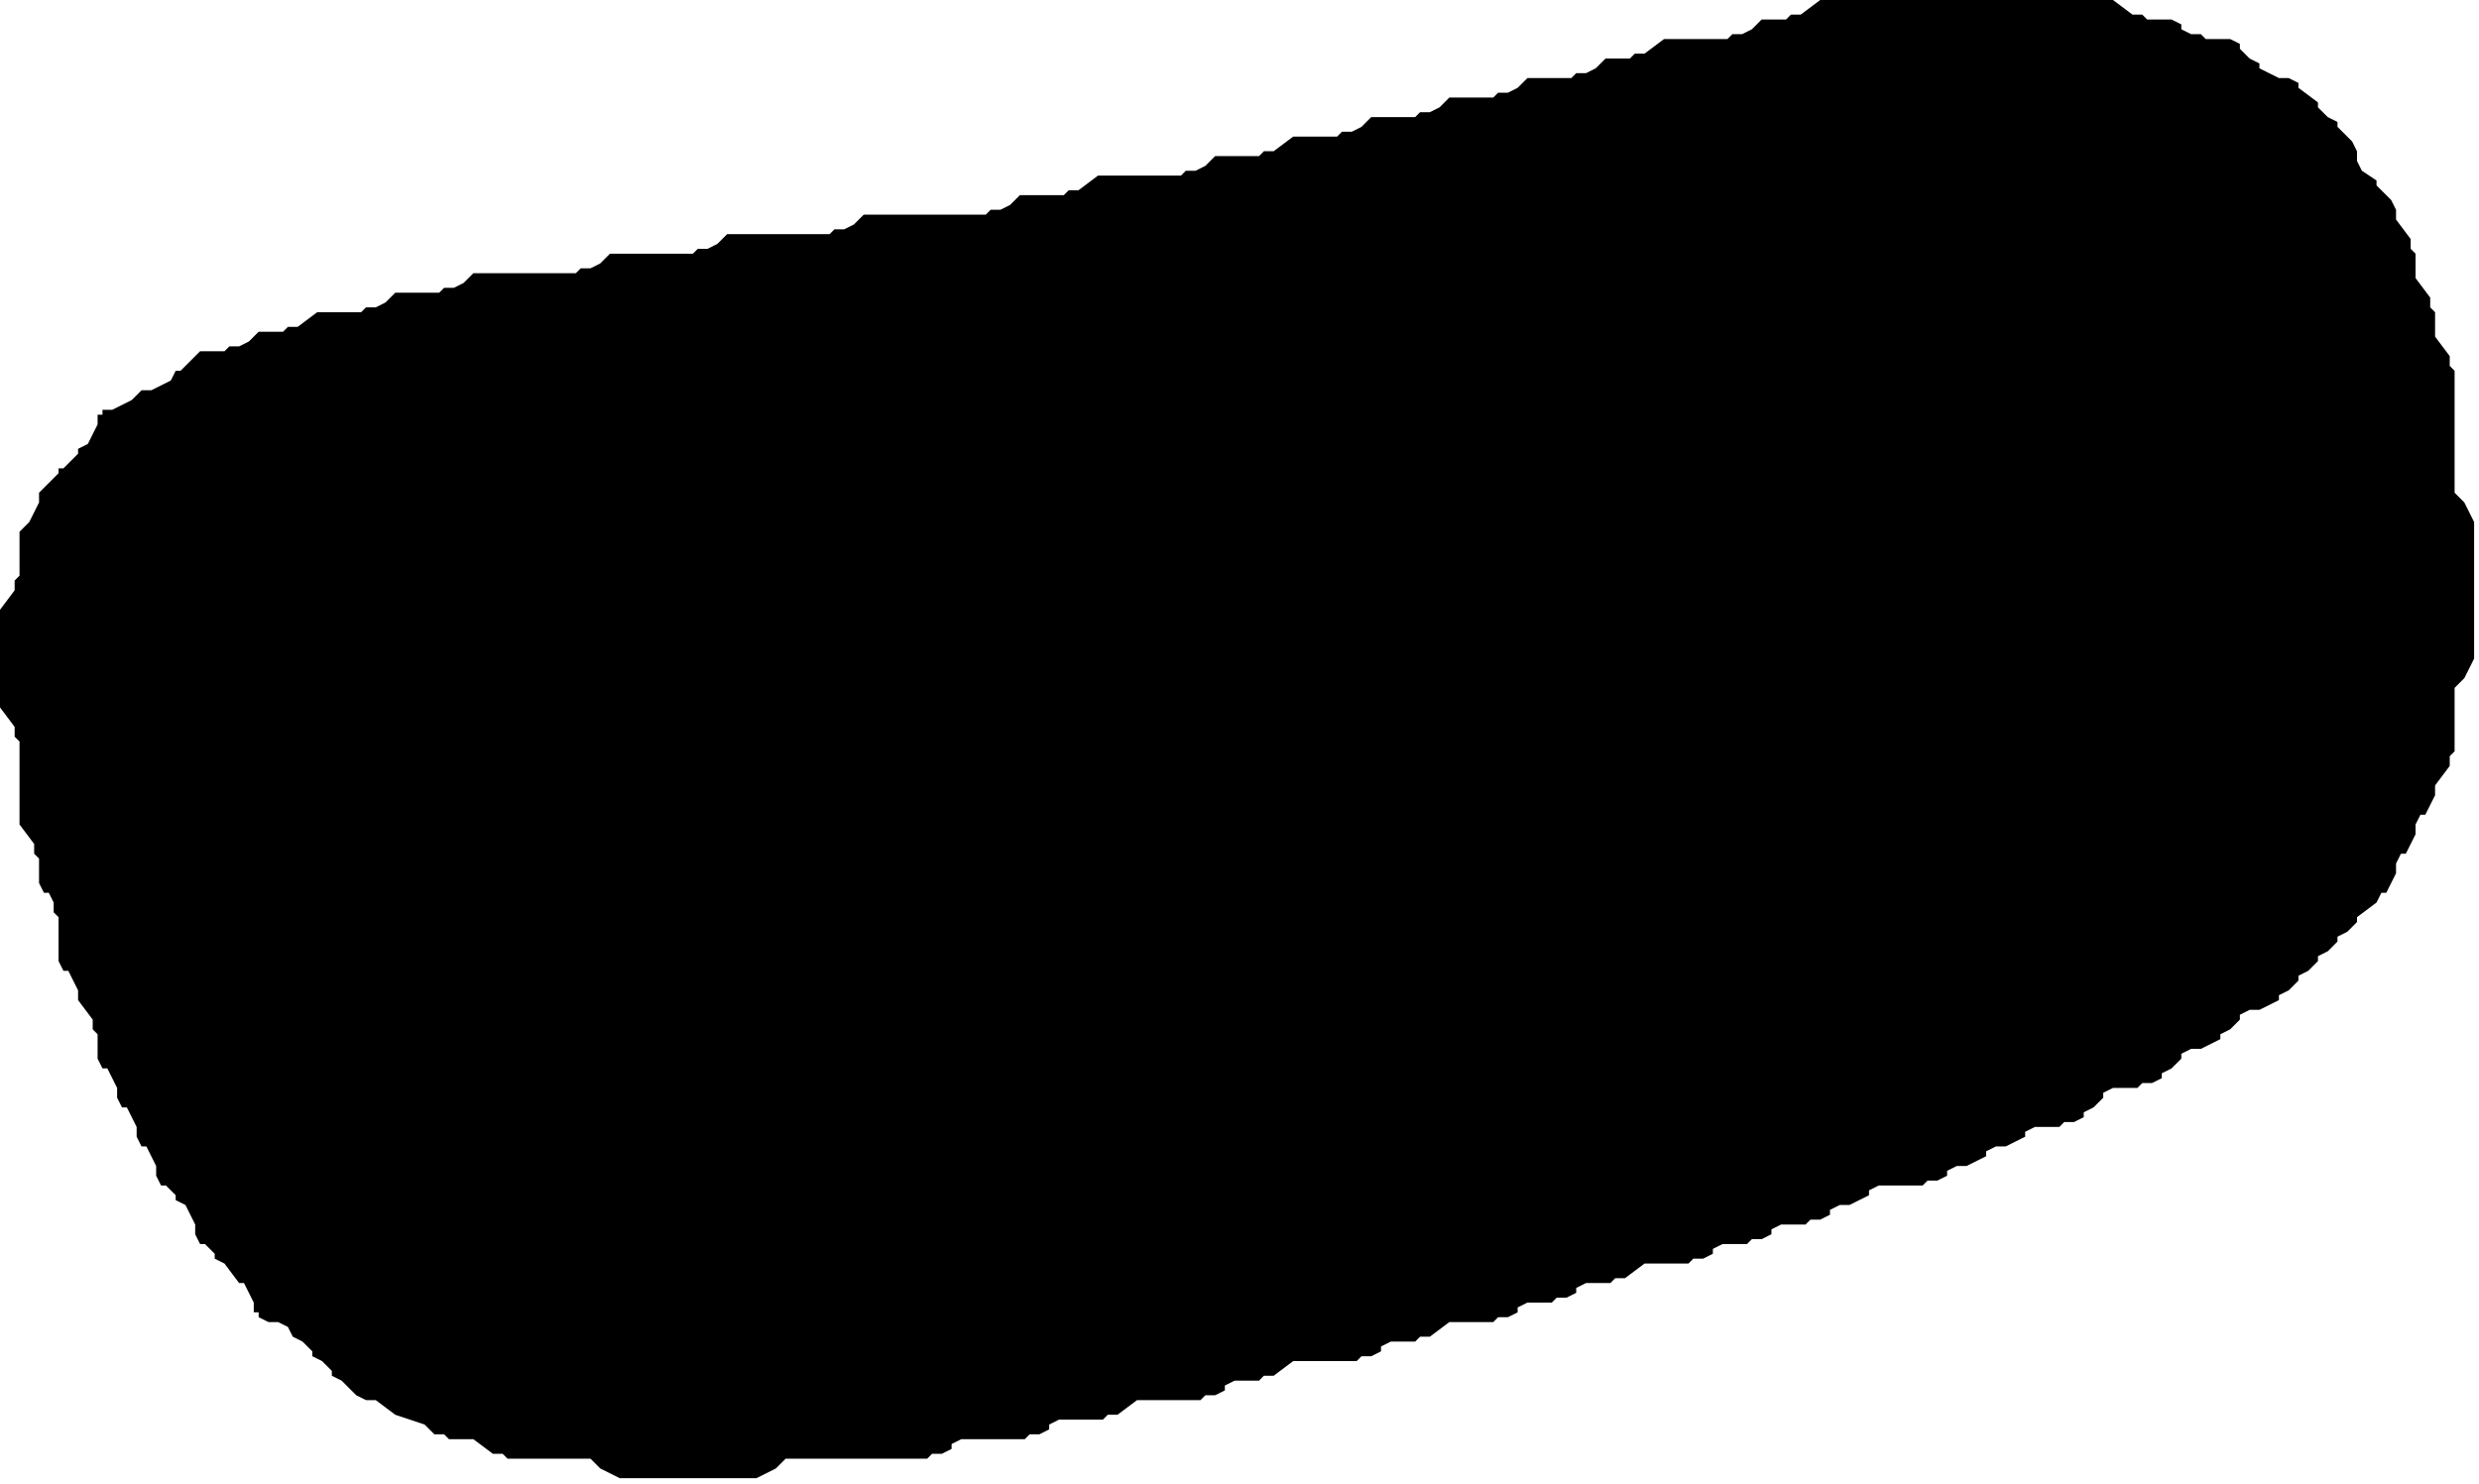
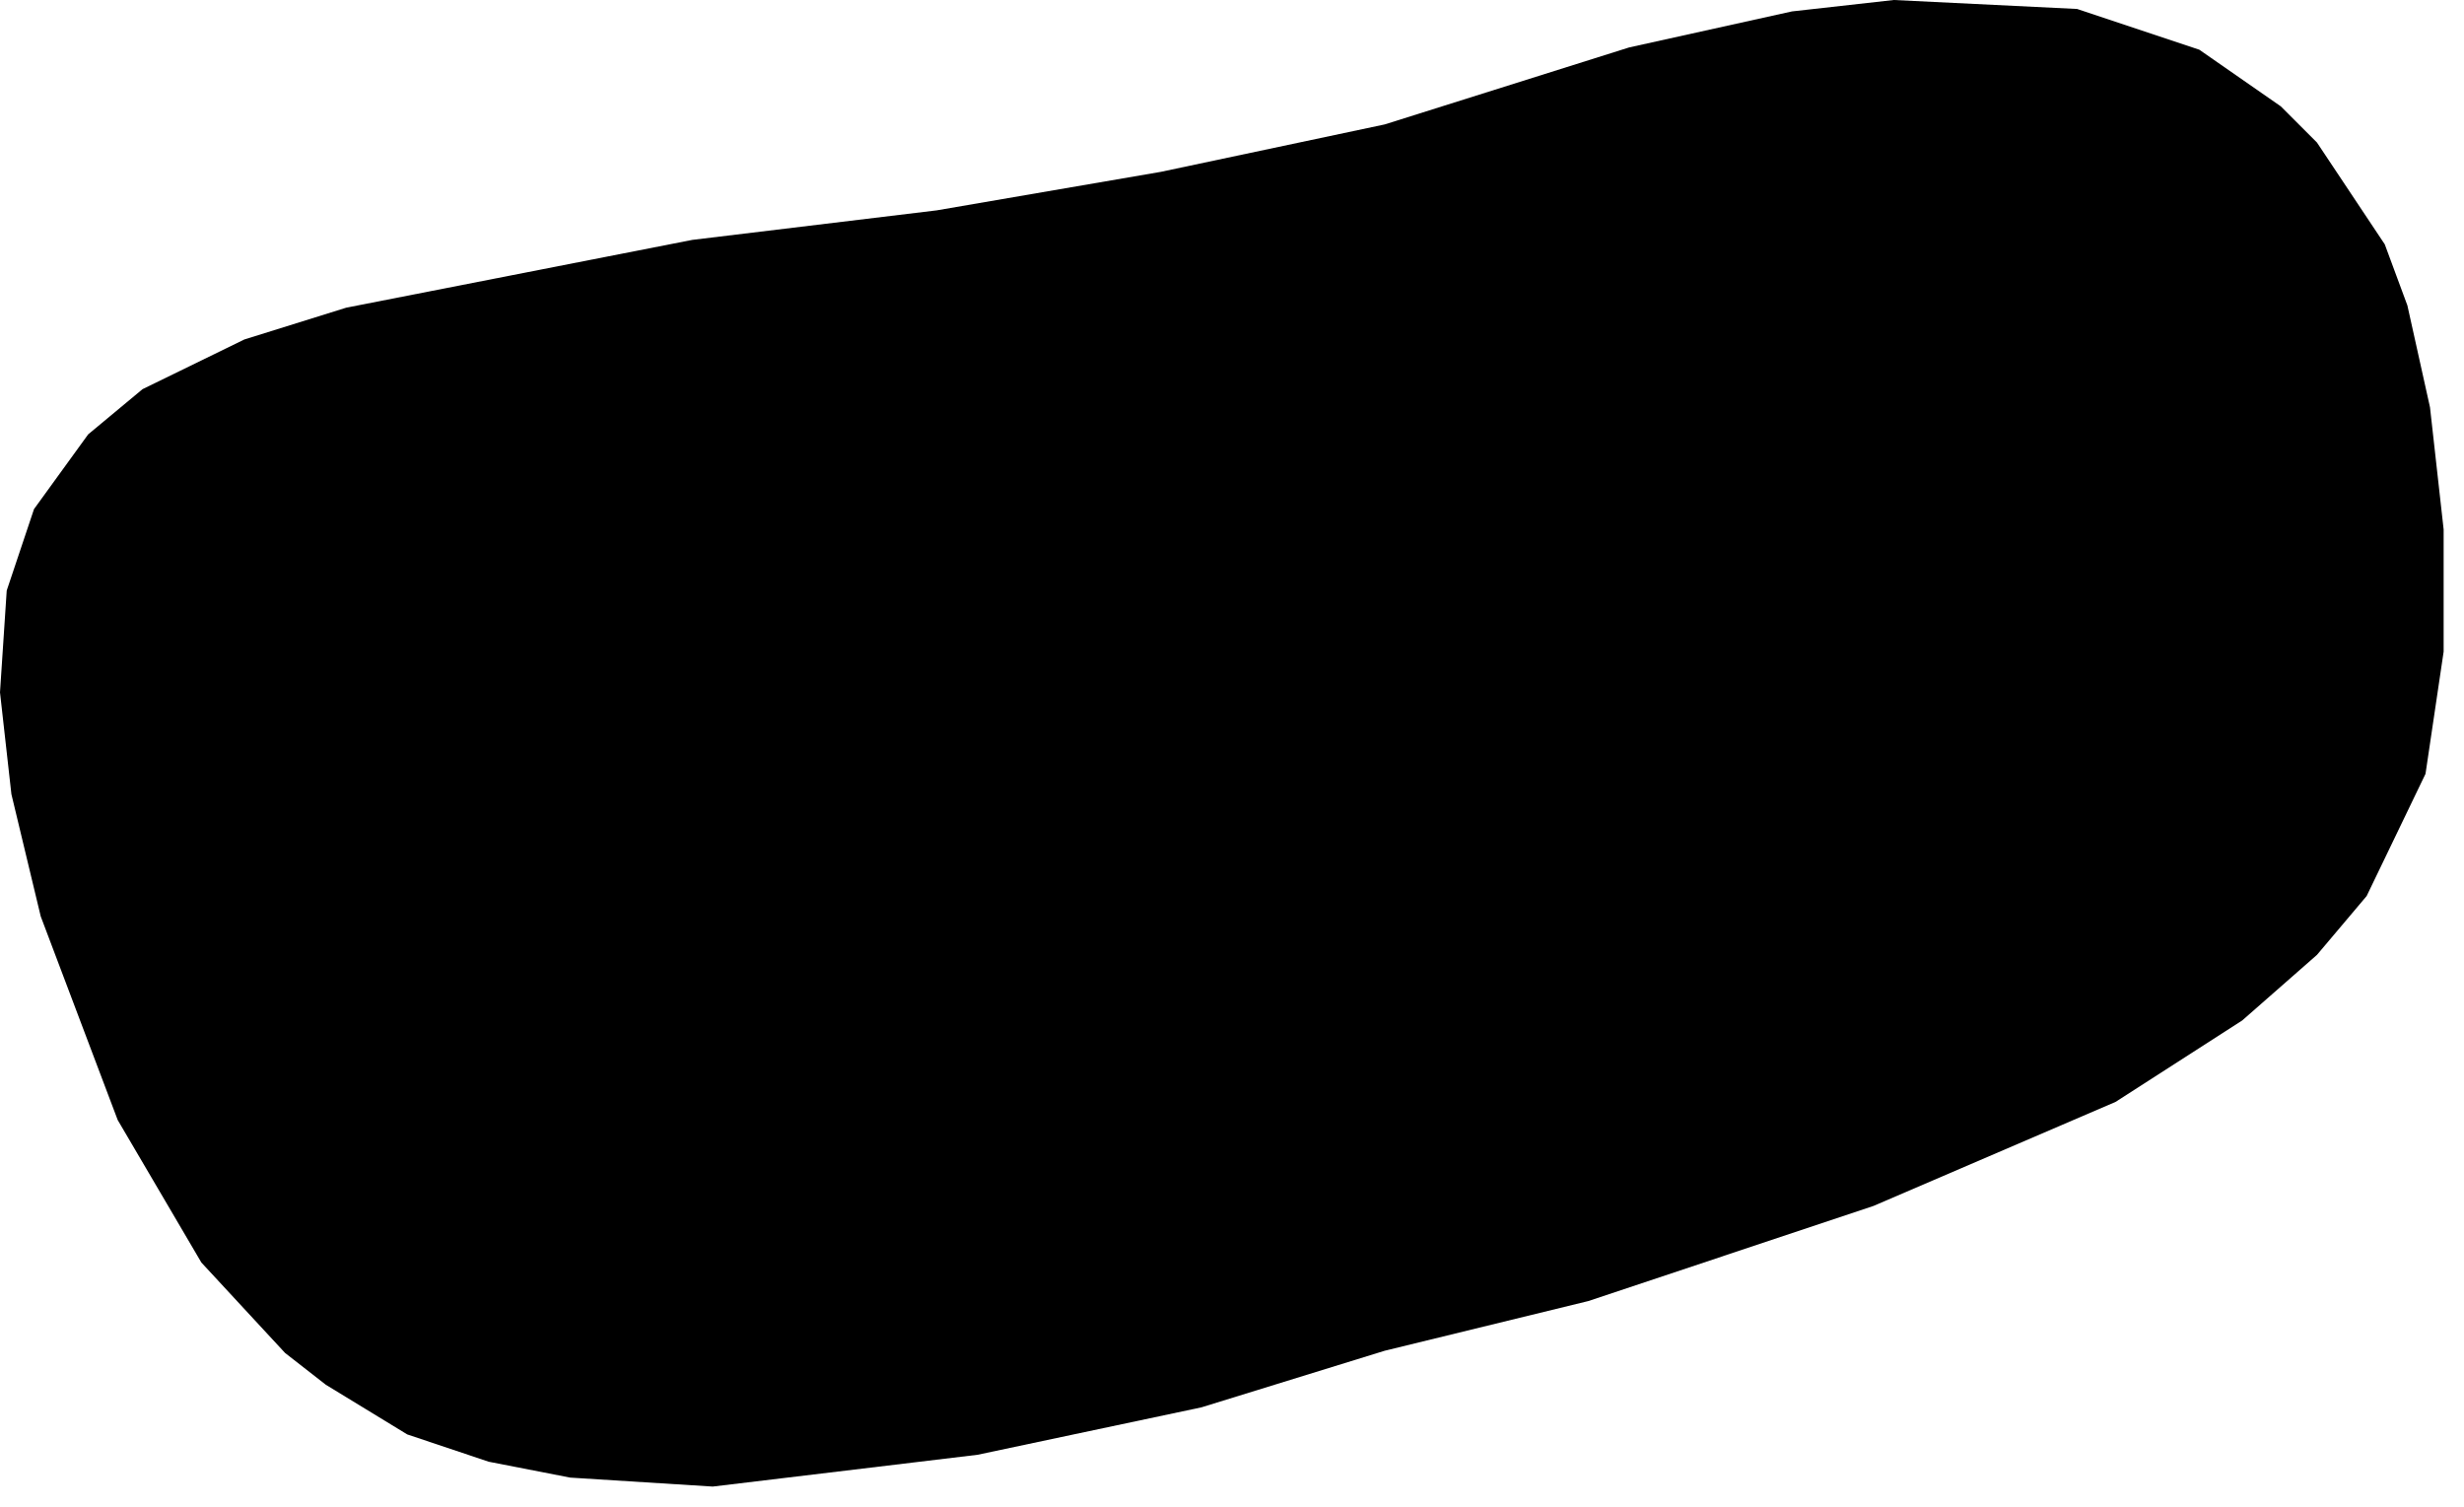
- <svg xmlns="http://www.w3.org/2000/svg" viewBox="0 0 508 304" width="100%" height="100%">
-   <path d="M 490.0 41.0 L 487.0 38.0 L 487.0 37.0 L 484.0 35.0 L 483.0 33.0 L 483.0 31.0 L 482.0 29.0 L 479.0 26.0 L 479.0 25.0 L 477.0 24.0 L 475.0 22.0 L 475.0 21.0 L 471.0 18.0 L 471.0 17.0 L 469.0 16.0 L 467.0 16.0 L 463.0 14.0 L 463.0 13.0 L 461.0 12.0 L 459.0 10.0 L 459.0 9.0 L 457.0 8.0 L 452.0 8.0 L 451.0 7.0 L 449.0 7.0 L 447.0 6.0 L 447.0 5.0 L 445.0 4.0 L 440.0 4.0 L 439.0 3.0 L 437.0 3.0 L 433.0 0.0 L 373.0 0.0 L 369.0 3.0 L 367.0 3.0 L 366.0 4.0 L 361.0 4.0 L 359.0 6.0 L 357.0 7.0 L 355.0 7.0 L 354.0 8.0 L 341.0 8.0 L 337.0 11.0 L 335.0 11.0 L 334.0 12.0 L 329.0 12.0 L 327.0 14.0 L 325.0 15.0 L 323.0 15.0 L 322.0 16.0 L 313.0 16.0 L 311.0 18.0 L 309.0 19.0 L 307.0 19.0 L 306.0 20.0 L 297.0 20.0 L 295.0 22.0 L 293.0 23.0 L 291.0 23.0 L 290.0 24.0 L 281.0 24.0 L 279.0 26.0 L 277.0 27.0 L 275.0 27.0 L 274.0 28.0 L 265.0 28.0 L 261.0 31.0 L 259.0 31.0 L 258.0 32.0 L 249.0 32.0 L 247.0 34.0 L 245.0 35.0 L 243.0 35.0 L 242.0 36.0 L 225.0 36.0 L 221.0 39.0 L 219.0 39.0 L 218.0 40.0 L 209.0 40.0 L 207.0 42.0 L 205.0 43.0 L 203.0 43.0 L 202.0 44.0 L 177.0 44.0 L 175.0 46.0 L 173.0 47.0 L 171.0 47.0 L 170.0 48.0 L 149.0 48.0 L 147.0 50.0 L 145.0 51.0 L 143.0 51.0 L 142.0 52.0 L 125.0 52.0 L 123.0 54.0 L 121.0 55.0 L 119.0 55.0 L 118.0 56.0 L 97.0 56.0 L 95.0 58.0 L 93.0 59.0 L 91.0 59.0 L 90.0 60.0 L 81.0 60.0 L 79.0 62.0 L 77.0 63.0 L 75.0 63.0 L 74.0 64.0 L 65.0 64.0 L 61.0 67.0 L 59.0 67.0 L 58.0 68.0 L 53.0 68.0 L 51.0 70.0 L 49.0 71.0 L 47.0 71.0 L 46.0 72.0 L 41.0 72.0 L 37.0 76.0 L 36.0 76.0 L 35.0 78.0 L 31.0 80.0 L 29.0 80.0 L 27.0 82.0 L 23.0 84.0 L 21.0 84.0 L 21.0 85.0 L 20.0 85.0 L 20.0 87.0 L 18.0 91.0 L 16.0 92.0 L 16.0 93.0 L 13.0 96.0 L 12.0 96.0 L 12.0 97.0 L 8.0 101.0 L 8.0 103.0 L 6.0 107.0 L 4.0 109.0 L 4.0 118.0 L 3.0 119.0 L 3.0 121.0 L 0.0 125.0 L 0.0 145.0 L 3.0 149.0 L 3.0 151.0 L 4.0 152.0 L 4.0 169.0 L 7.0 173.0 L 7.0 175.0 L 8.0 176.0 L 8.0 181.0 L 9.0 183.0 L 10.0 183.0 L 11.0 185.0 L 11.0 187.0 L 12.0 188.0 L 12.0 197.0 L 13.0 199.0 L 14.0 199.0 L 16.0 203.0 L 16.0 205.0 L 19.0 209.0 L 19.0 211.0 L 20.0 212.0 L 20.0 217.0 L 21.0 219.0 L 22.0 219.0 L 24.0 223.0 L 24.0 225.0 L 25.0 227.0 L 26.0 227.0 L 28.0 231.0 L 28.0 233.0 L 29.0 235.0 L 30.0 235.0 L 32.0 239.0 L 32.0 241.0 L 33.0 243.0 L 34.0 243.0 L 36.0 245.0 L 36.0 246.0 L 38.0 247.0 L 40.0 251.0 L 40.0 253.0 L 41.0 255.0 L 42.0 255.0 L 44.0 257.0 L 44.0 258.0 L 46.0 259.0 L 49.0 263.0 L 50.0 263.0 L 52.0 267.0 L 52.0 269.0 L 53.0 269.0 L 53.0 270.0 L 55.0 271.0 L 57.0 271.0 L 59.0 272.0 L 60.0 274.0 L 62.0 275.0 L 64.0 277.0 L 64.0 278.0 L 66.0 279.0 L 68.0 281.0 L 68.0 282.0 L 70.0 283.0 L 73.0 286.0 L 75.0 287.0 L 77.0 287.0 L 81.0 290.0 L 87.0 292.0 L 89.0 294.0 L 91.0 294.0 L 92.0 295.0 L 97.0 295.0 L 101.0 298.0 L 103.0 298.0 L 104.0 299.0 L 121.0 299.0 L 123.0 301.0 L 127.0 303.0 L 155.0 303.0 L 159.0 301.0 L 161.0 299.0 L 190.0 299.0 L 191.0 298.0 L 193.0 298.0 L 195.0 297.0 L 195.0 296.0 L 197.0 295.0 L 210.0 295.0 L 211.0 294.0 L 213.0 294.0 L 215.0 293.0 L 215.0 292.0 L 217.0 291.0 L 226.0 291.0 L 227.0 290.0 L 229.0 290.0 L 233.0 287.0 L 246.0 287.0 L 247.0 286.0 L 249.0 286.0 L 251.0 285.0 L 251.0 284.0 L 253.0 283.0 L 258.0 283.0 L 259.0 282.0 L 261.0 282.0 L 265.0 279.0 L 278.0 279.0 L 279.0 278.0 L 281.0 278.0 L 283.0 277.0 L 283.0 276.0 L 285.0 275.0 L 290.0 275.0 L 291.0 274.0 L 293.0 274.0 L 297.0 271.0 L 306.0 271.0 L 307.0 270.0 L 309.0 270.0 L 311.0 269.0 L 311.0 268.0 L 313.0 267.0 L 318.0 267.0 L 319.0 266.0 L 321.0 266.0 L 323.0 265.0 L 323.0 264.0 L 325.0 263.0 L 330.0 263.0 L 331.0 262.0 L 333.0 262.0 L 337.0 259.0 L 346.0 259.0 L 347.0 258.0 L 349.0 258.0 L 351.0 257.0 L 351.0 256.0 L 353.0 255.0 L 358.0 255.0 L 359.0 254.0 L 361.0 254.0 L 363.0 253.0 L 363.0 252.0 L 365.0 251.0 L 370.0 251.0 L 371.0 250.0 L 373.0 250.0 L 375.0 249.0 L 375.0 248.0 L 377.0 247.0 L 379.0 247.0 L 383.0 245.0 L 383.0 244.0 L 385.0 243.0 L 394.0 243.0 L 395.0 242.0 L 397.0 242.0 L 399.0 241.0 L 399.0 240.0 L 401.0 239.0 L 403.0 239.0 L 407.0 237.0 L 407.0 236.0 L 409.0 235.0 L 411.0 235.0 L 415.0 233.0 L 415.0 232.0 L 417.0 231.0 L 422.0 231.0 L 423.0 230.0 L 425.0 230.0 L 427.0 229.0 L 427.0 228.0 L 429.0 227.0 L 431.0 225.0 L 431.0 224.0 L 433.0 223.0 L 438.0 223.0 L 439.0 222.0 L 441.0 222.0 L 443.0 221.0 L 443.0 220.0 L 445.0 219.0 L 447.0 217.0 L 447.0 216.0 L 449.0 215.0 L 451.0 215.0 L 455.0 213.0 L 455.0 212.0 L 457.0 211.0 L 459.0 209.0 L 459.0 208.0 L 461.0 207.0 L 463.0 207.0 L 467.0 205.0 L 467.0 204.0 L 469.0 203.0 L 471.0 201.0 L 471.0 200.0 L 473.0 199.0 L 475.0 197.0 L 475.0 196.0 L 477.0 195.0 L 479.0 193.0 L 479.0 192.0 L 481.0 191.0 L 483.0 189.0 L 483.0 188.0 L 487.0 185.0 L 488.0 183.0 L 489.0 183.0 L 491.0 179.0 L 491.0 177.0 L 492.0 175.0 L 493.0 175.0 L 495.0 171.0 L 495.0 169.0 L 496.0 167.0 L 497.0 167.0 L 499.0 163.0 L 499.0 161.0 L 502.0 157.0 L 502.0 155.0 L 503.0 154.0 L 503.0 141.0 L 505.0 139.0 L 507.0 135.0 L 507.0 107.0 L 505.0 103.0 L 503.0 101.0 L 503.0 76.0 L 502.0 75.0 L 502.0 73.0 L 499.0 69.0 L 499.0 64.0 L 498.0 63.0 L 498.0 61.0 L 495.0 57.0 L 495.0 52.0 L 494.0 51.0 L 494.0 49.0 L 491.0 45.0 L 491.0 43.0 Z" fill="currentColor" fill-rule="evenodd" />
+ <svg xmlns="http://www.w3.org/2000/svg" viewBox="0 0 121 74" width="100%" height="100%">
+   <path d="M 117.11 12.00 L 113.78 7.00 L 112.00 5.22 L 108.00 2.44 L 102.00 0.44 L 93.00 0.00 L 88.00 0.56 L 80.00 2.33 L 68.00 6.11 L 57.00 8.44 L 46.00 10.33 L 34.00 11.78 L 17.00 15.11 L 12.00 16.67 L 7.00 19.11 L 4.33 21.33 L 1.67 25.00 L 0.33 29.00 L 0.00 34.00 L 0.56 39.00 L 2.00 45.00 L 5.78 55.00 L 9.89 62.00 L 14.00 66.44 L 16.00 68.00 L 20.00 70.44 L 24.00 71.78 L 28.00 72.56 L 35.00 73.00 L 48.00 71.44 L 59.00 69.11 L 68.00 66.33 L 78.00 63.89 L 92.00 59.22 L 103.89 54.11 L 110.11 50.11 L 113.78 46.89 L 116.22 44.00 L 119.11 38.00 L 120.00 32.00 L 120.00 26.00 L 119.33 20.00 L 118.22 15.00 Z" fill="currentColor" fill-rule="evenodd" />
</svg>
